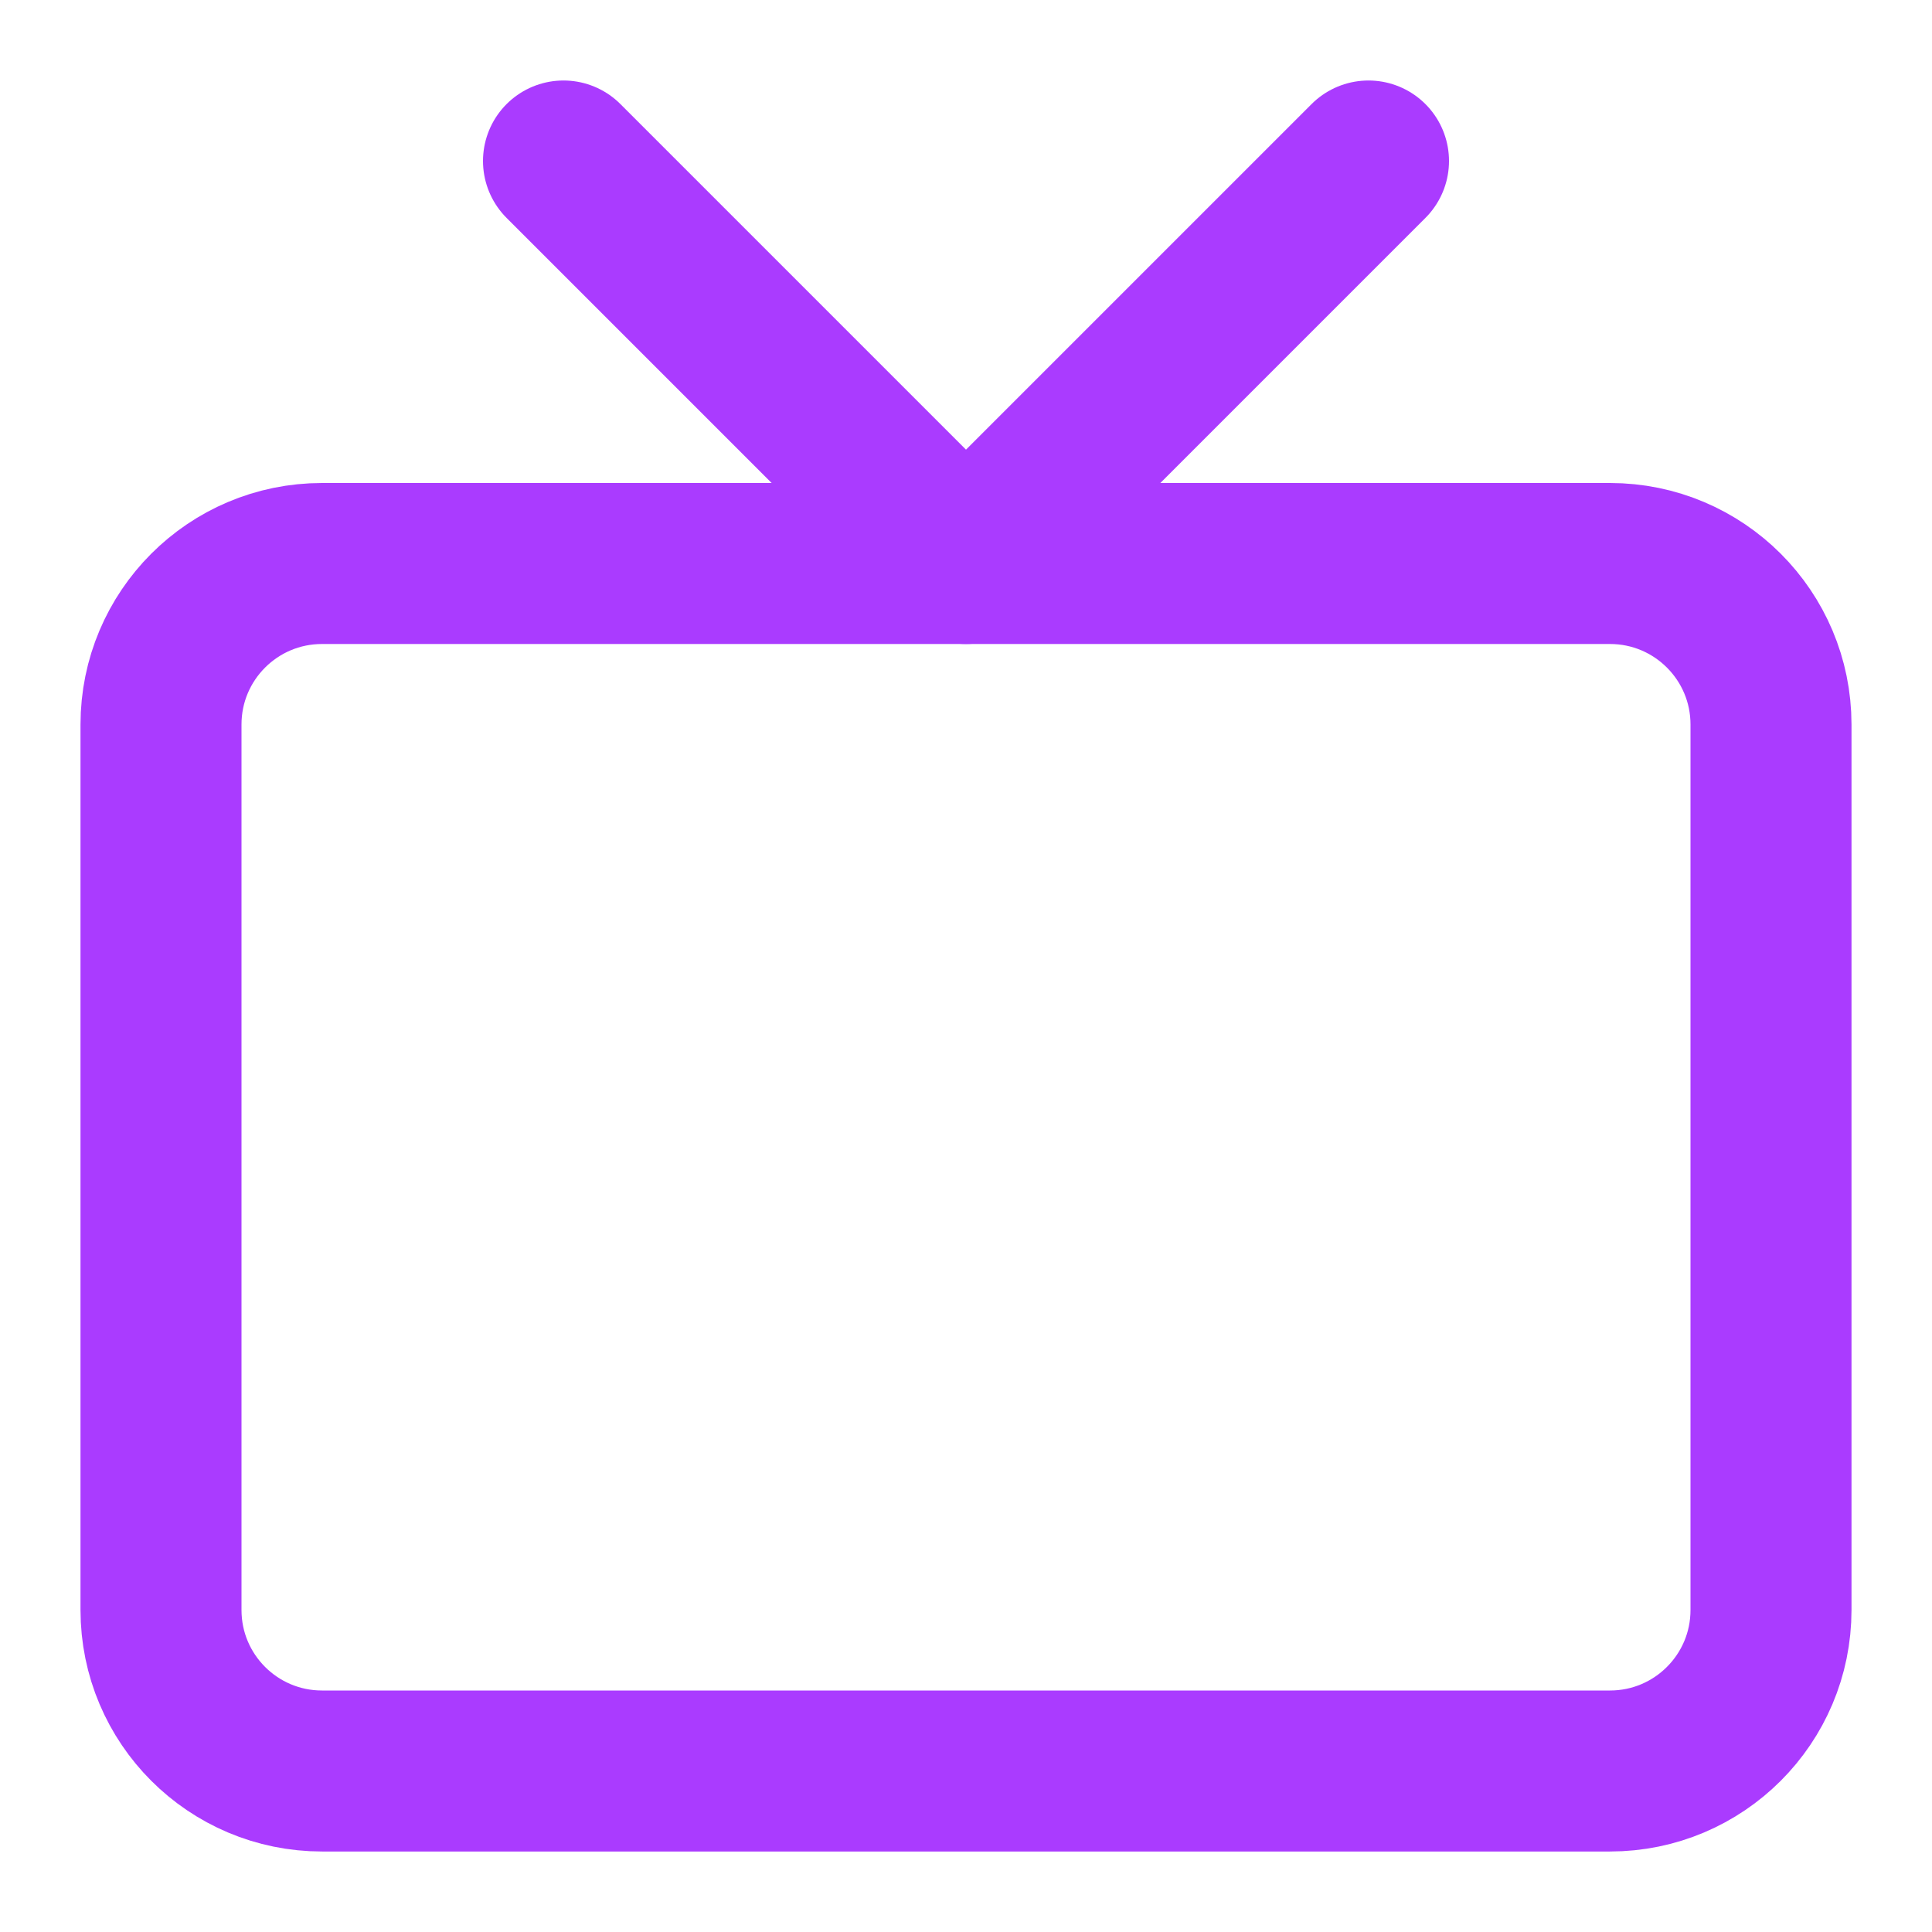
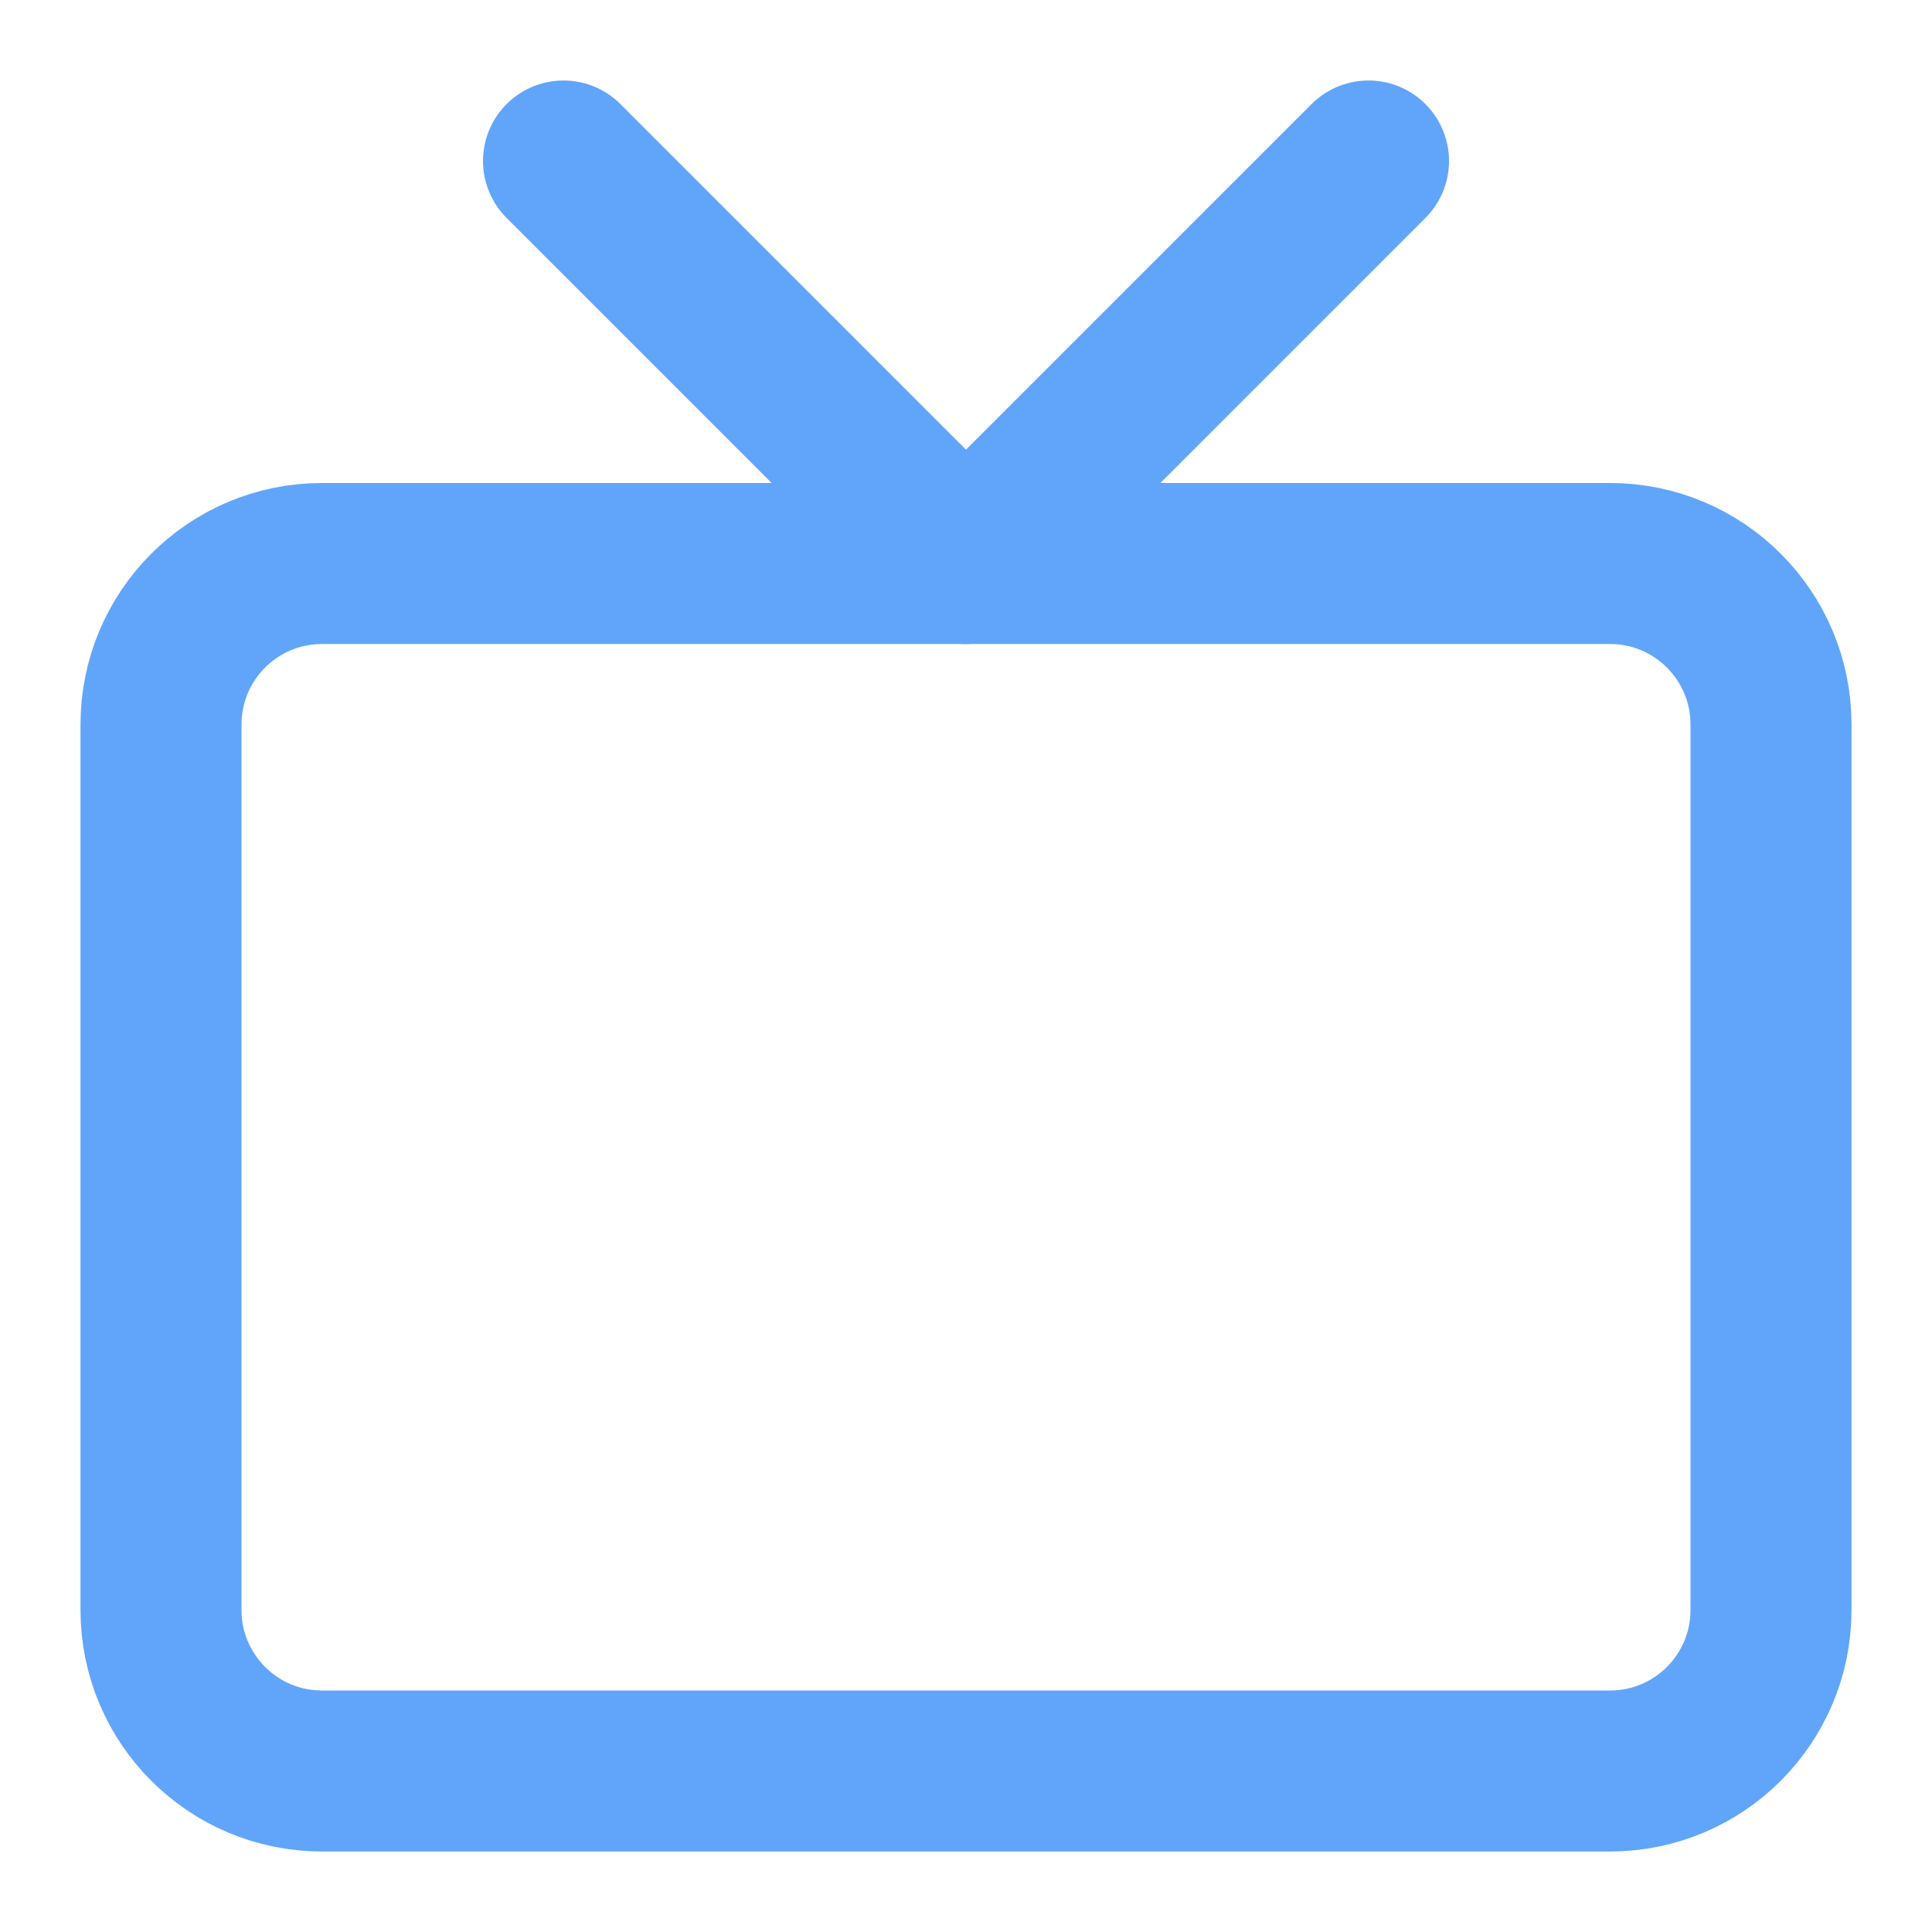
- <svg xmlns="http://www.w3.org/2000/svg" width="32" height="32" viewBox="0 0 24 24" fill="none" stroke="#aa3bff" stroke-width="2" stroke-linecap="round" stroke-linejoin="round">
+ <svg xmlns="http://www.w3.org/2000/svg" width="32" height="32" viewBox="0 0 24 24" fill="none" stroke="#60a5fa" stroke-width="2" stroke-linecap="round" stroke-linejoin="round">
  <rect x="2" y="7" width="20" height="15" rx="2" ry="2" />
  <polyline points="17 2 12 7 7 2" />
</svg>
